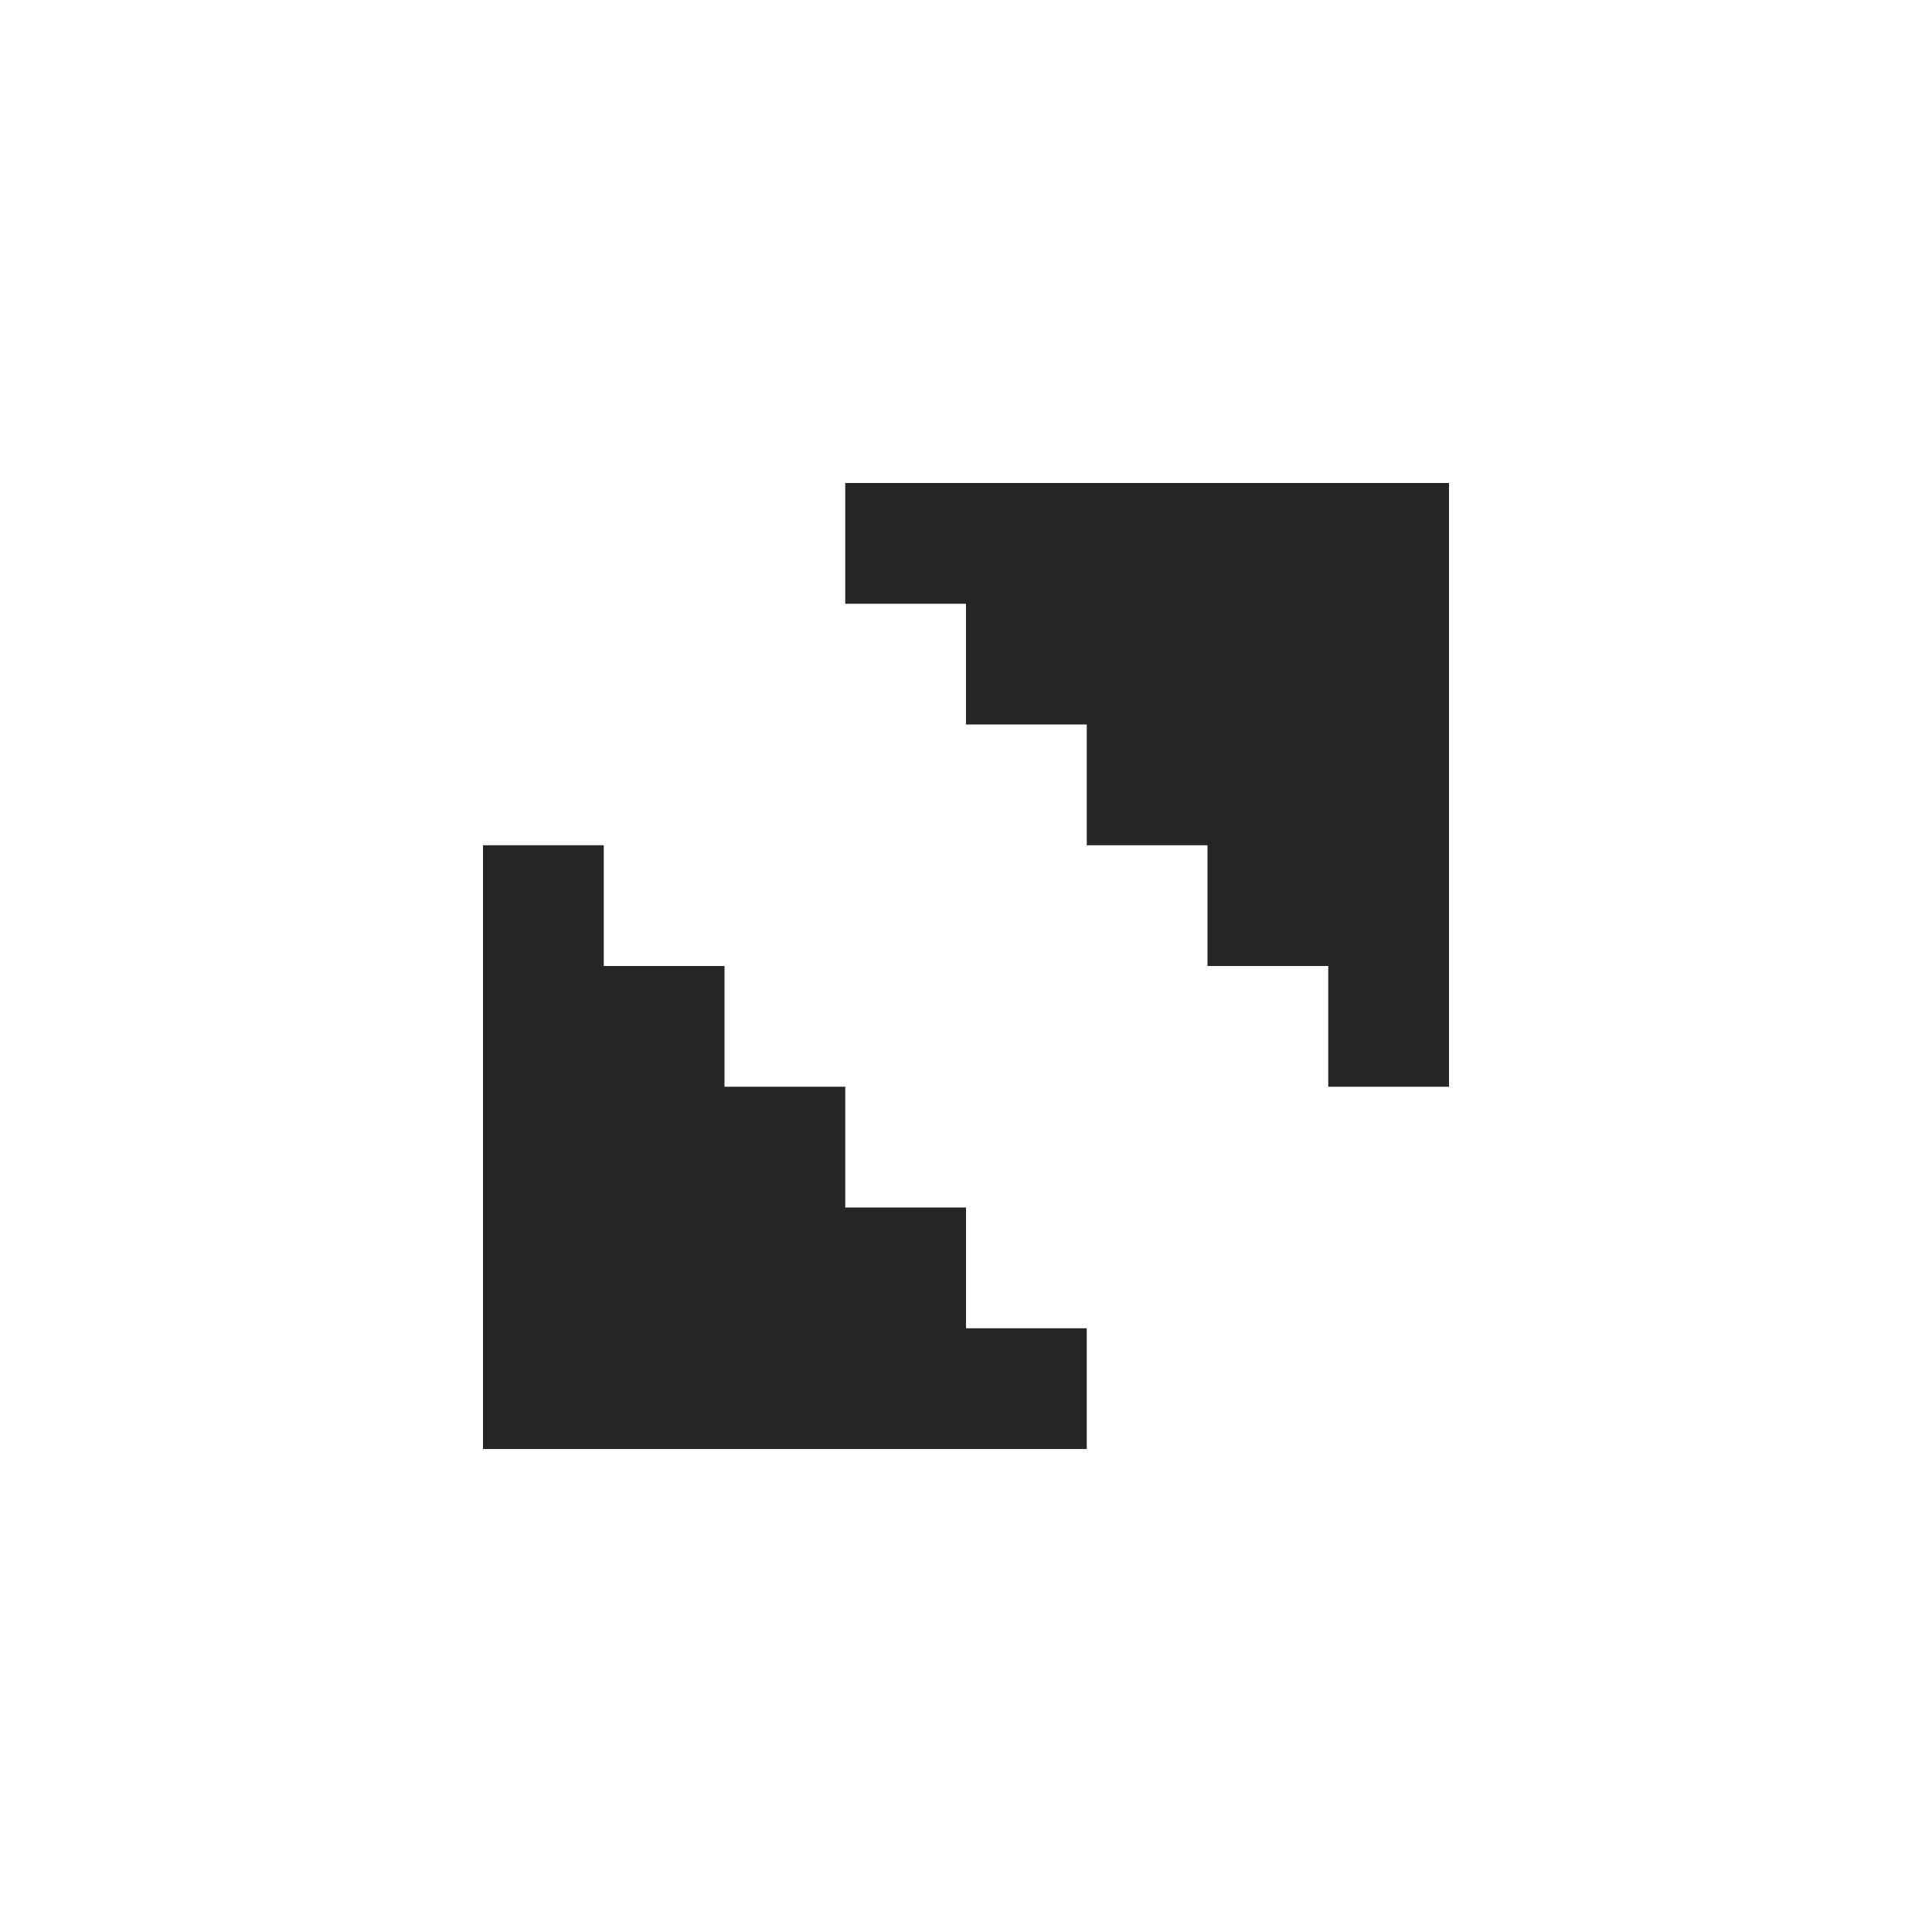
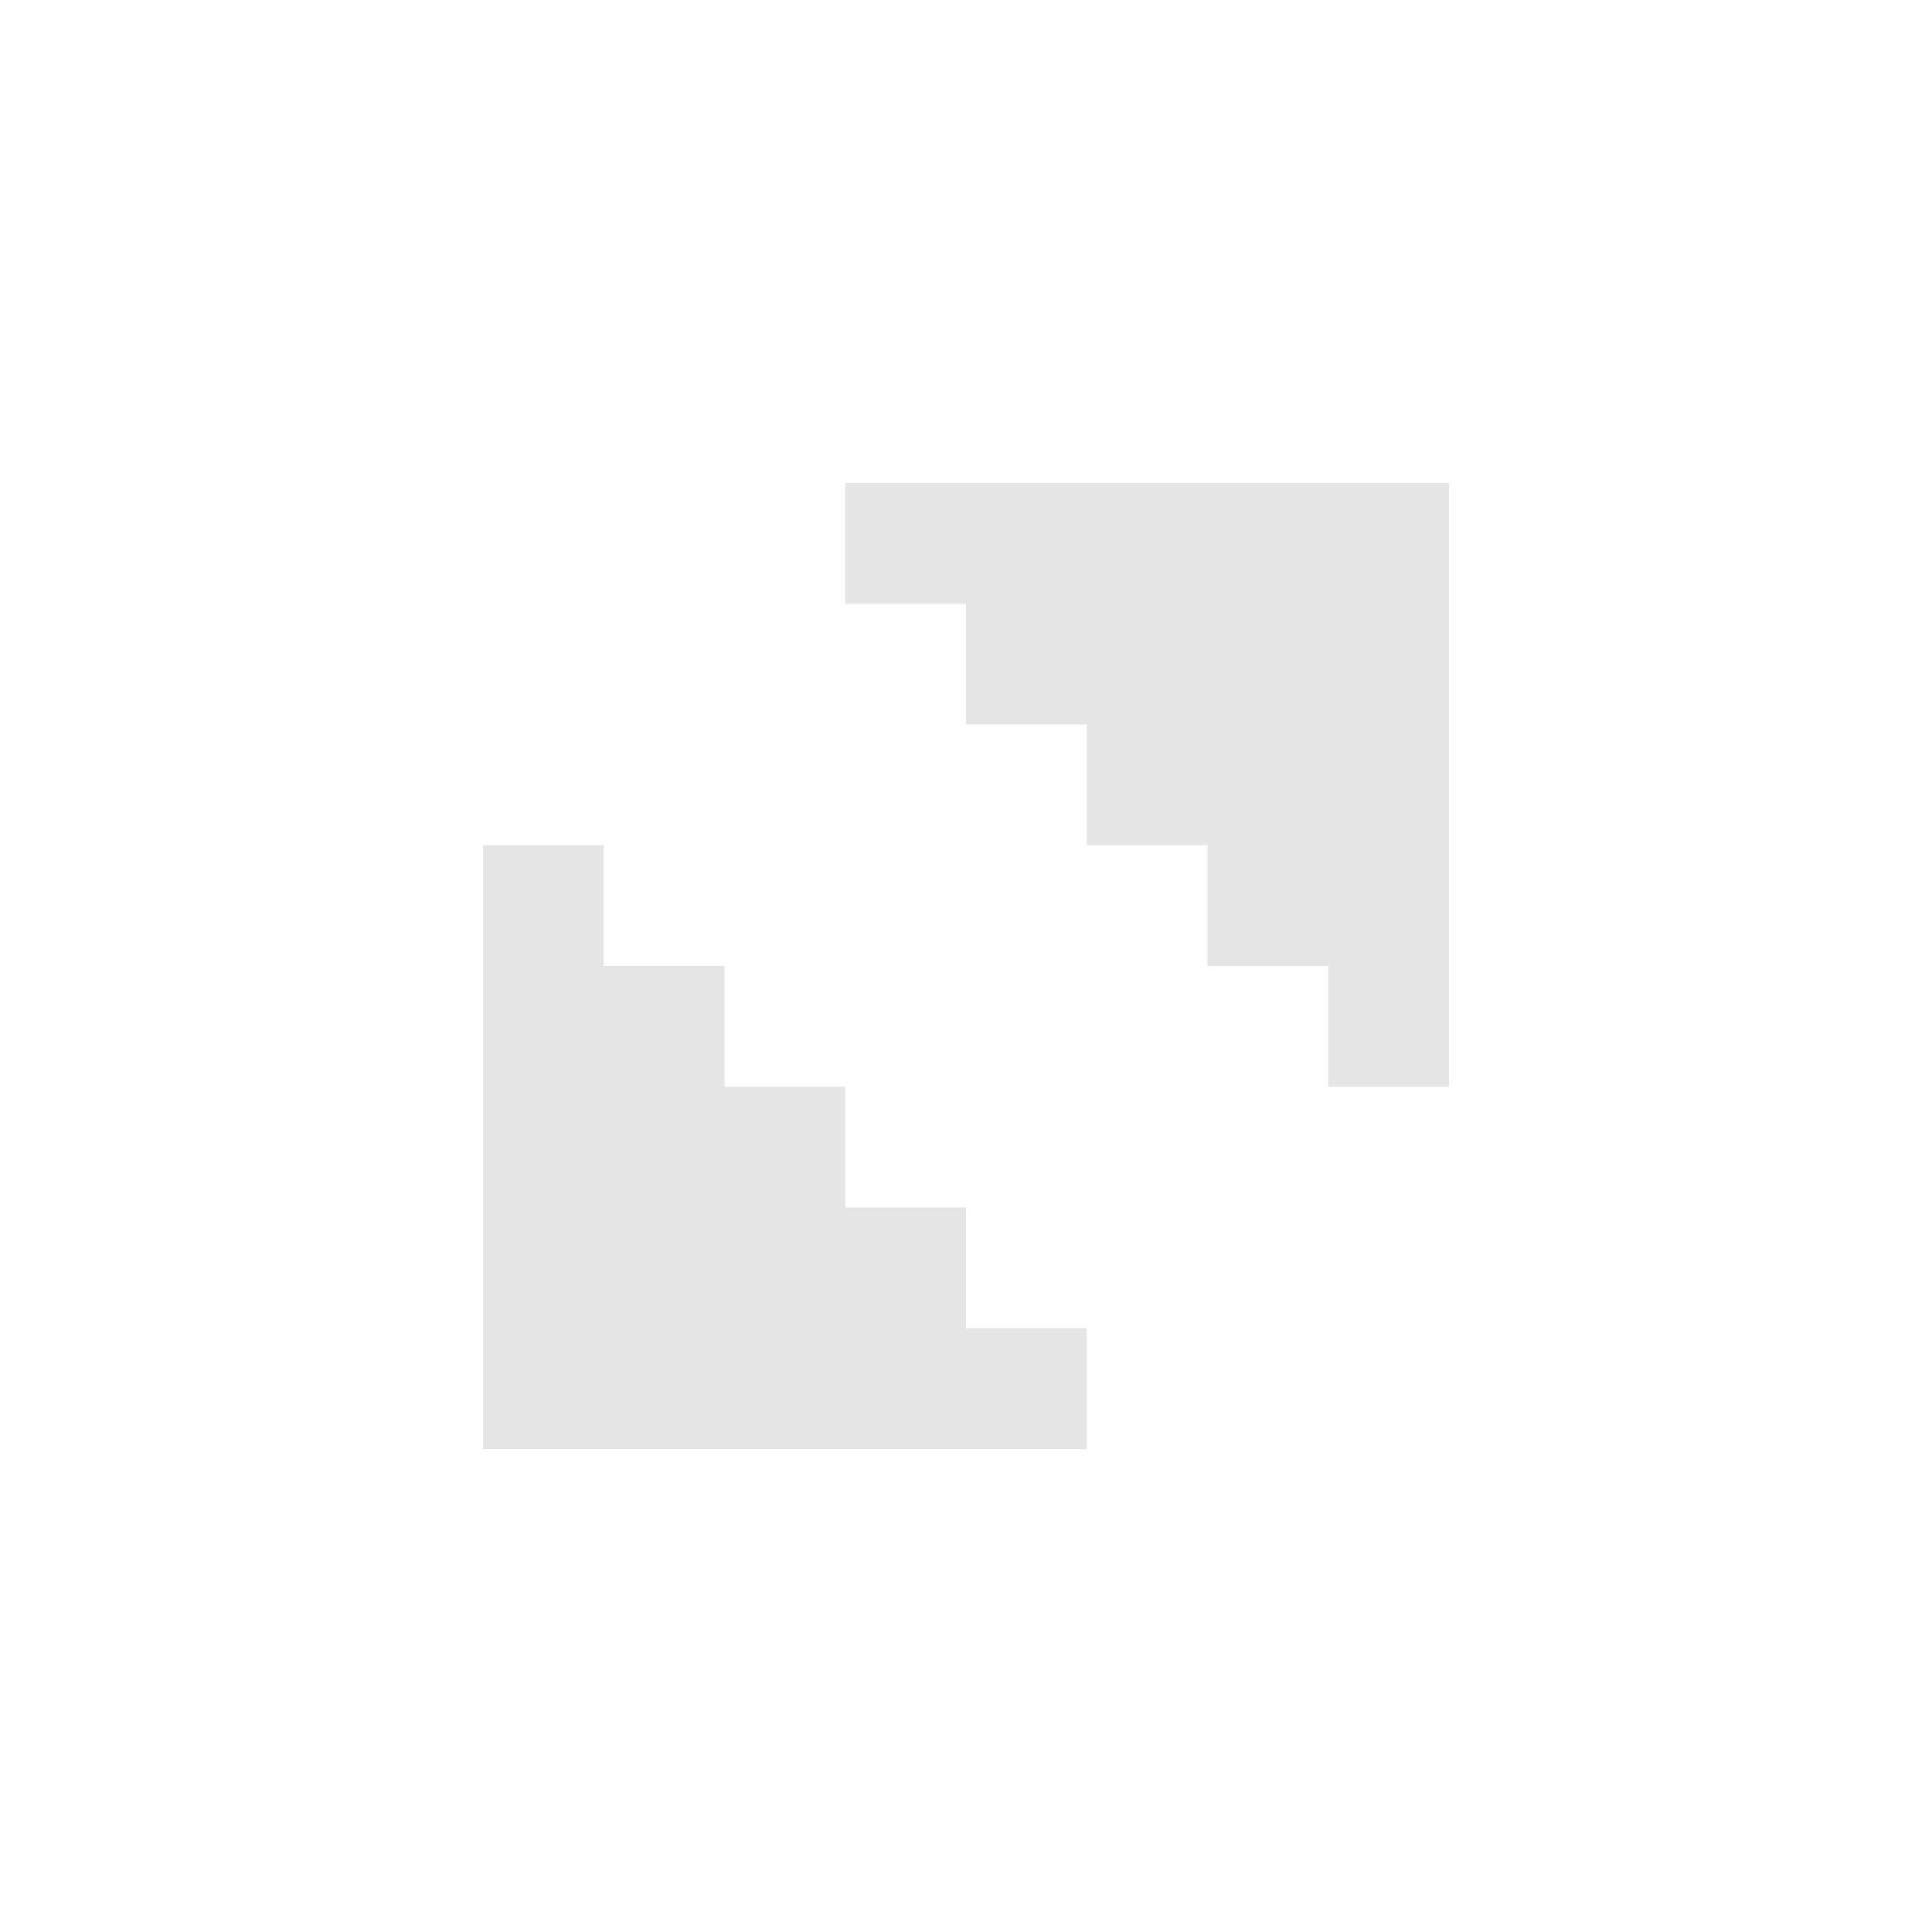
<svg xmlns="http://www.w3.org/2000/svg" height="16px" viewBox="0 0 16 16" width="16px" version="1.1" id="svg4" xml:space="preserve">
  <defs id="defs8">
    <style type="text/css" id="current-color-scheme-36">
      .ColorScheme-Text {
        color:#eff0f1;
      }
      .ColorScheme-NegativeText {
        color:#da4453;
      }
      </style>
    <style type="text/css" id="current-color-scheme-367">
      .ColorScheme-Text {
        color:#eff0f1;
      }
      .ColorScheme-NegativeText {
        color:#da4453;
      }
      </style>
    <style type="text/css" id="current-color-scheme-5">
      .ColorScheme-Text {
        color:#eff0f1;
      }
      .ColorScheme-NegativeText {
        color:#da4453;
      }
      </style>
    <style type="text/css" id="current-color-scheme-36-3">
      .ColorScheme-Text {
        color:#eff0f1;
      }
      .ColorScheme-NegativeText {
        color:#da4453;
      }
      </style>
    <style type="text/css" id="current-color-scheme-62">
      .ColorScheme-Text {
        color:#eff0f1;
      }
      .ColorScheme-NegativeText {
        color:#da4453;
      }
      </style>
    <style type="text/css" id="current-color-scheme-5-9">
      .ColorScheme-Text {
        color:#eff0f1;
      }
      .ColorScheme-NegativeText {
        color:#da4453;
      }
      </style>
    <style type="text/css" id="current-color-scheme-36-3-1">
      .ColorScheme-Text {
        color:#eff0f1;
      }
      .ColorScheme-NegativeText {
        color:#da4453;
      }
      </style>
  </defs>
  <style type="text/css" id="current-color-scheme">
        .ColorScheme-Text {
            color:#eff0f1;
        }
    </style>
  <style type="text/css" id="current-color-scheme-535">
        .ColorScheme-Text {
            color:#eff0f1;
        }
    </style>
  <style type="text/css" id="current-color-scheme-53">
        .ColorScheme-Text {
            color:#eff0f1;
        }
    </style>
  <style type="text/css" id="current-color-scheme-3">
        .ColorScheme-Text {
            color:#eff0f1;
        }
    </style>
  <style type="text/css" id="current-color-scheme-3-5">
        .ColorScheme-Text {
            color:#eff0f1;
        }
    </style>
  <style type="text/css" id="current-color-scheme-3-3">
        .ColorScheme-Text {
            color:#eff0f1;
        }
    </style>
  <style type="text/css" id="current-color-scheme-36-35">
        .ColorScheme-Text {
            color:#eff0f1;
        }
    </style>
  <style type="text/css" id="current-color-scheme-6">
        .ColorScheme-Text {
            color:#eff0f1;
        }
    </style>
  <style type="text/css" id="current-color-scheme-3-7">
        .ColorScheme-Text {
            color:#eff0f1;
        }
    </style>
  <style type="text/css" id="current-color-scheme-3-2">
        .ColorScheme-Text {
            color:#eff0f1;
        }
    </style>
  <style type="text/css" id="current-color-scheme-3-3-7">
        .ColorScheme-Text {
            color:#eff0f1;
        }
    </style>
  <style type="text/css" id="current-color-scheme-36-0">
        .ColorScheme-Text {
            color:#eff0f1;
        }
    </style>
  <style type="text/css" id="current-color-scheme-6-9">
        .ColorScheme-Text {
            color:#eff0f1;
        }
    </style>
  <style type="text/css" id="current-color-scheme-3-7-3">
        .ColorScheme-Text {
            color:#eff0f1;
        }
    </style>
-   <path id="rect1" style="fill:#262626;stroke-width:2.236;fill-opacity:1" d="m 7,4 v 1 h 1 v 1 h 1 v 1 h 1 v 1 h 1 v 1 h 1 V 5 4 h -1 z" />
-   <path id="path3" style="fill:#262626;stroke-width:2.236;fill-opacity:1" d="M 9,12 V 11 H 8 V 10 H 7 V 9 H 6 V 8 H 5 V 7 H 4 v 4 1 h 1 z" />
+   <path id="rect1" style="fill:#e5e5e5;stroke-width:2.236;fill-opacity:1" d="m 7,4 v 1 h 1 v 1 h 1 v 1 h 1 v 1 h 1 v 1 h 1 V 5 4 h -1 z" />
+   <path id="path3" style="fill:#e5e5e5;stroke-width:2.236;fill-opacity:1" d="M 9,12 V 11 H 8 V 10 H 7 V 9 H 6 V 8 H 5 V 7 H 4 v 4 1 h 1 z" />
</svg>
